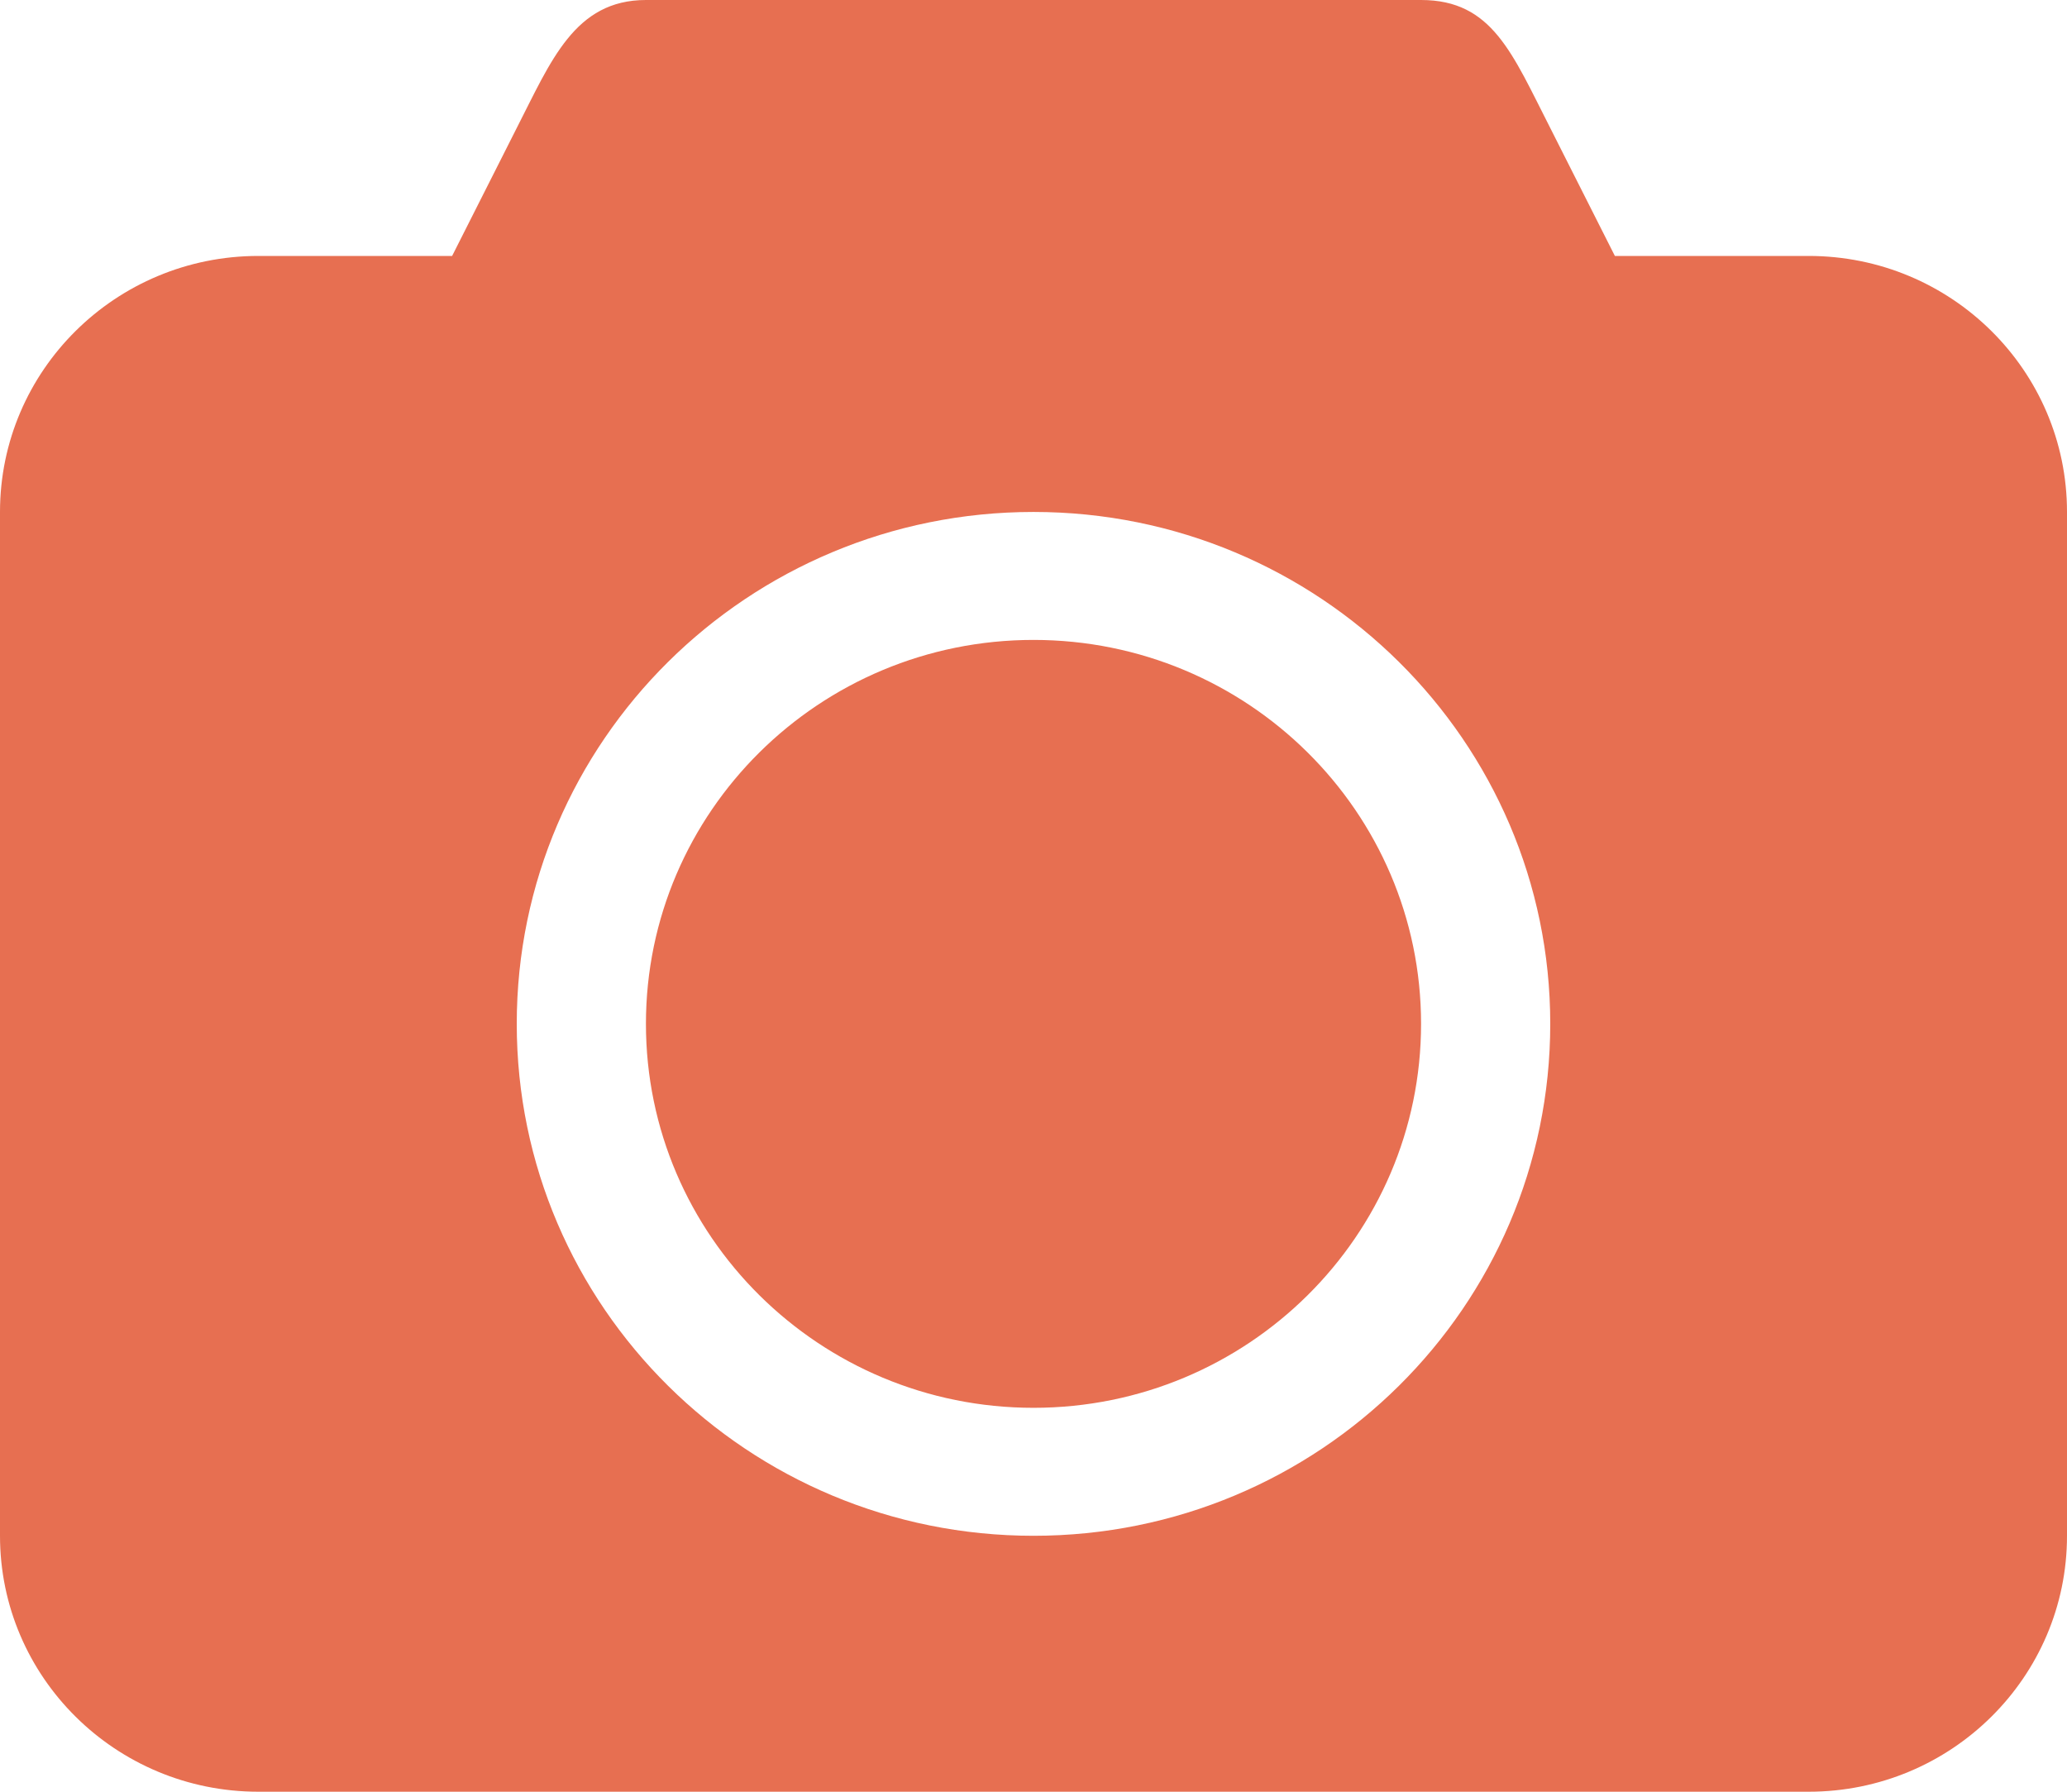
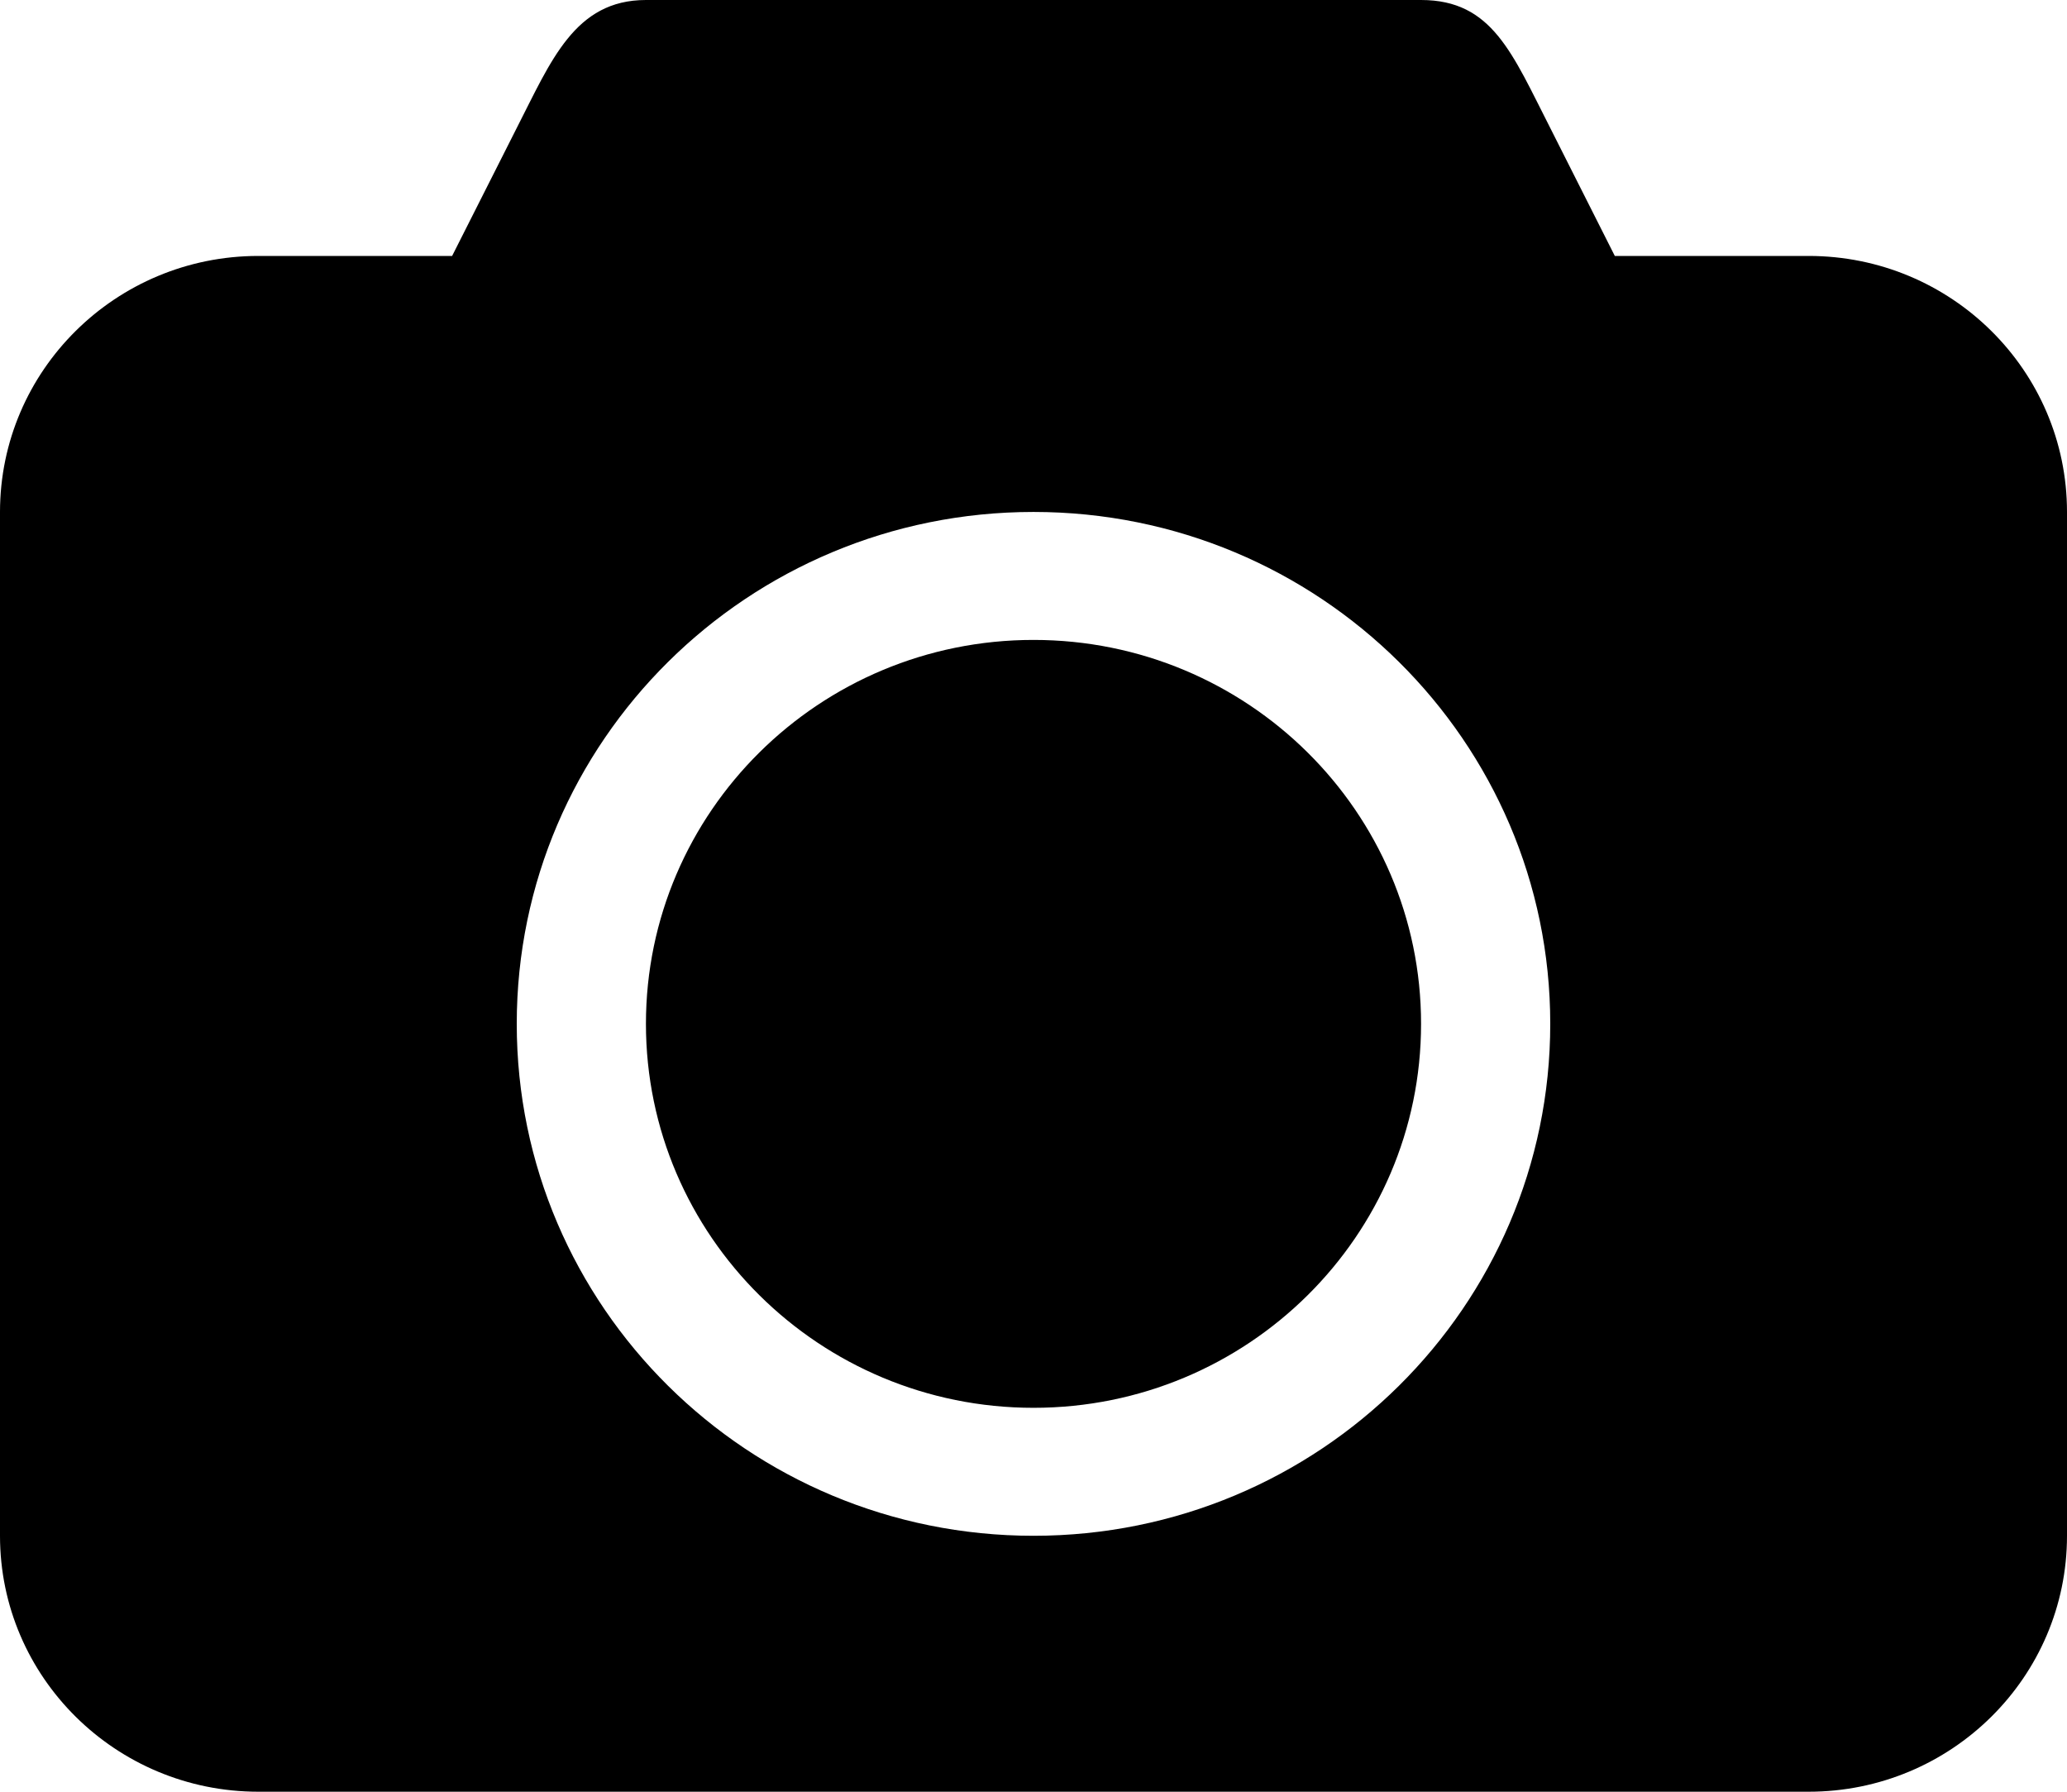
- <svg xmlns="http://www.w3.org/2000/svg" width="30" height="26" viewBox="0 0 30 26" fill="none">
-   <path fill-rule="evenodd" clip-rule="evenodd" d="M26.25 3.714H23.438L22.5 1.857C21.948 0.777 21.66 0 20.625 0H9.375C8.34 0 7.997 0.886 7.5 1.857L6.562 3.714H3.75C1.679 3.714 0 5.377 0 7.429V22.286C0 24.337 1.679 26 3.75 26H26.25C28.321 26 30 24.337 30 22.286V7.429C30 5.377 28.321 3.714 26.25 3.714ZM15 22.286C10.858 22.286 7.5 18.96 7.5 14.857C7.5 10.755 10.858 7.429 15 7.429C19.142 7.429 22.5 10.755 22.5 14.857C22.5 18.96 19.142 22.286 15 22.286ZM15 9.286C11.894 9.286 9.375 11.781 9.375 14.857C9.375 17.933 11.894 20.429 15 20.429C18.106 20.429 20.625 17.933 20.625 14.857C20.625 11.781 18.106 9.286 15 9.286Z" fill="#E76F51" />
+ <svg xmlns="http://www.w3.org/2000/svg" width="30" height="26" fill="currentColor" viewBox="0 0 30 26">
+   <path fill-rule="evenodd" d="M26.25 3.714h-2.813L22.5 1.857C21.948.777 21.66 0 20.625 0H9.375C8.34 0 7.997.886 7.5 1.857l-.938 1.857H3.75C1.68 3.714 0 5.377 0 7.43v14.857C0 24.336 1.68 26 3.75 26h22.5c2.07 0 3.75-1.663 3.75-3.714V7.429c0-2.052-1.68-3.715-3.75-3.715ZM15 22.286c-4.142 0-7.5-3.326-7.5-7.429 0-4.102 3.358-7.428 7.5-7.428 4.142 0 7.5 3.326 7.5 7.428 0 4.103-3.358 7.429-7.5 7.429Zm0-13c-3.106 0-5.625 2.495-5.625 5.571 0 3.076 2.52 5.572 5.625 5.572 3.106 0 5.625-2.495 5.625-5.572 0-3.076-2.52-5.571-5.625-5.571Z" clip-rule="evenodd" />
</svg>
